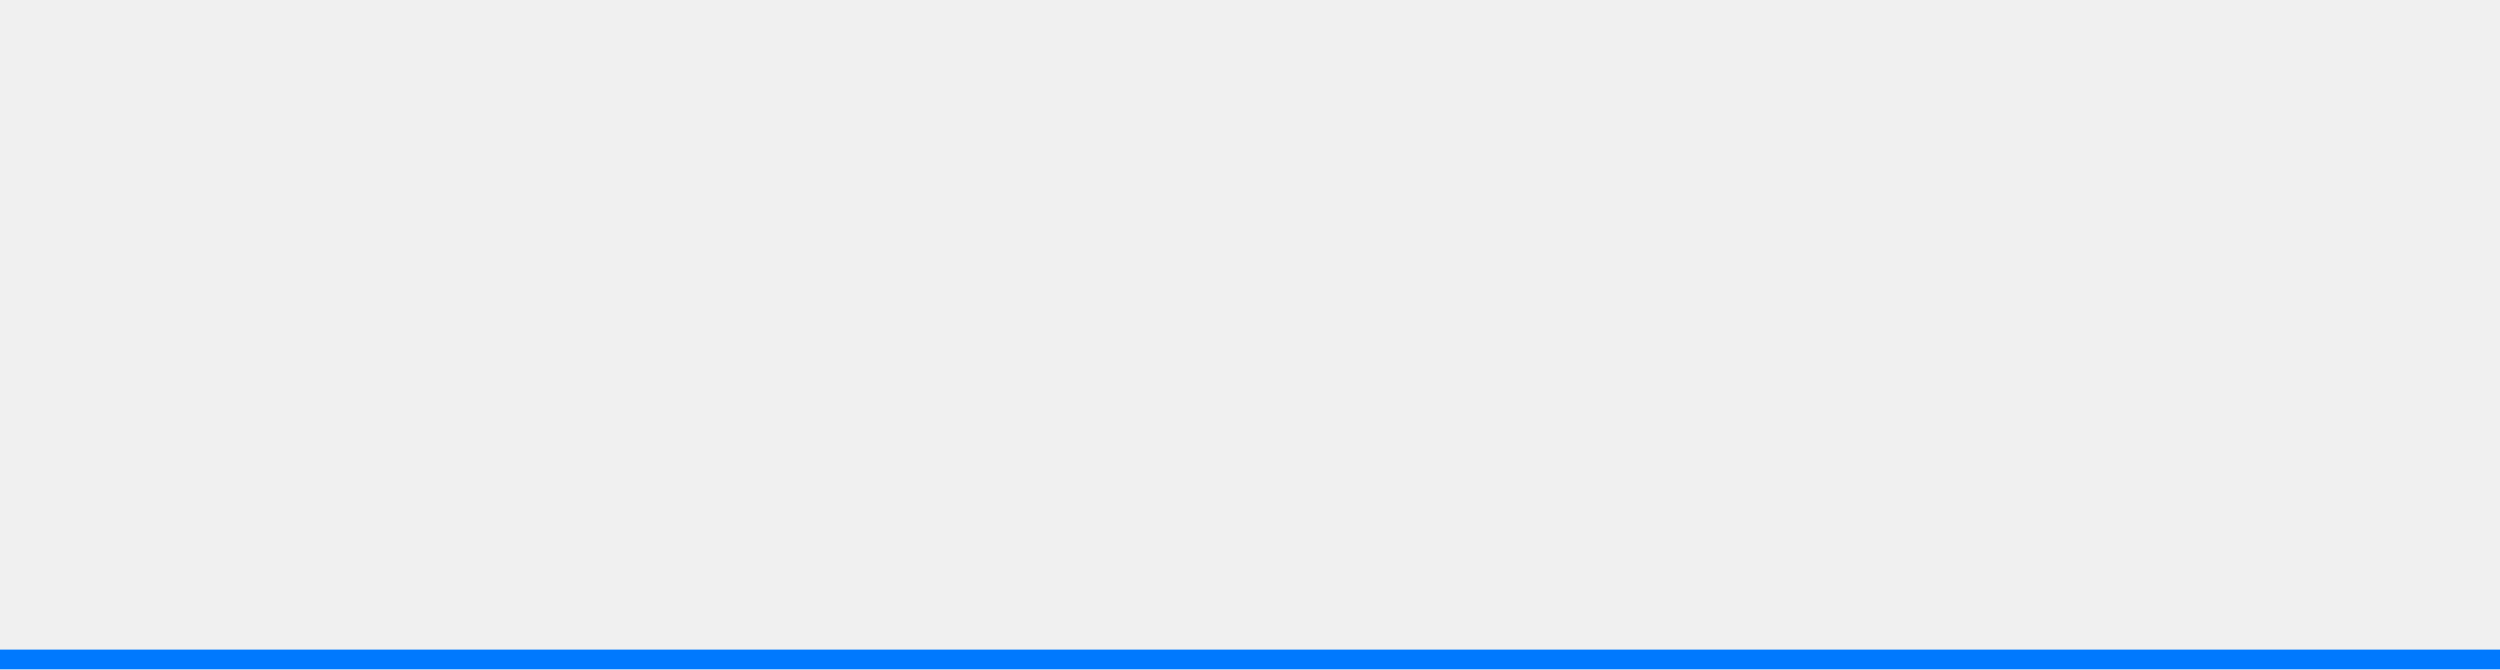
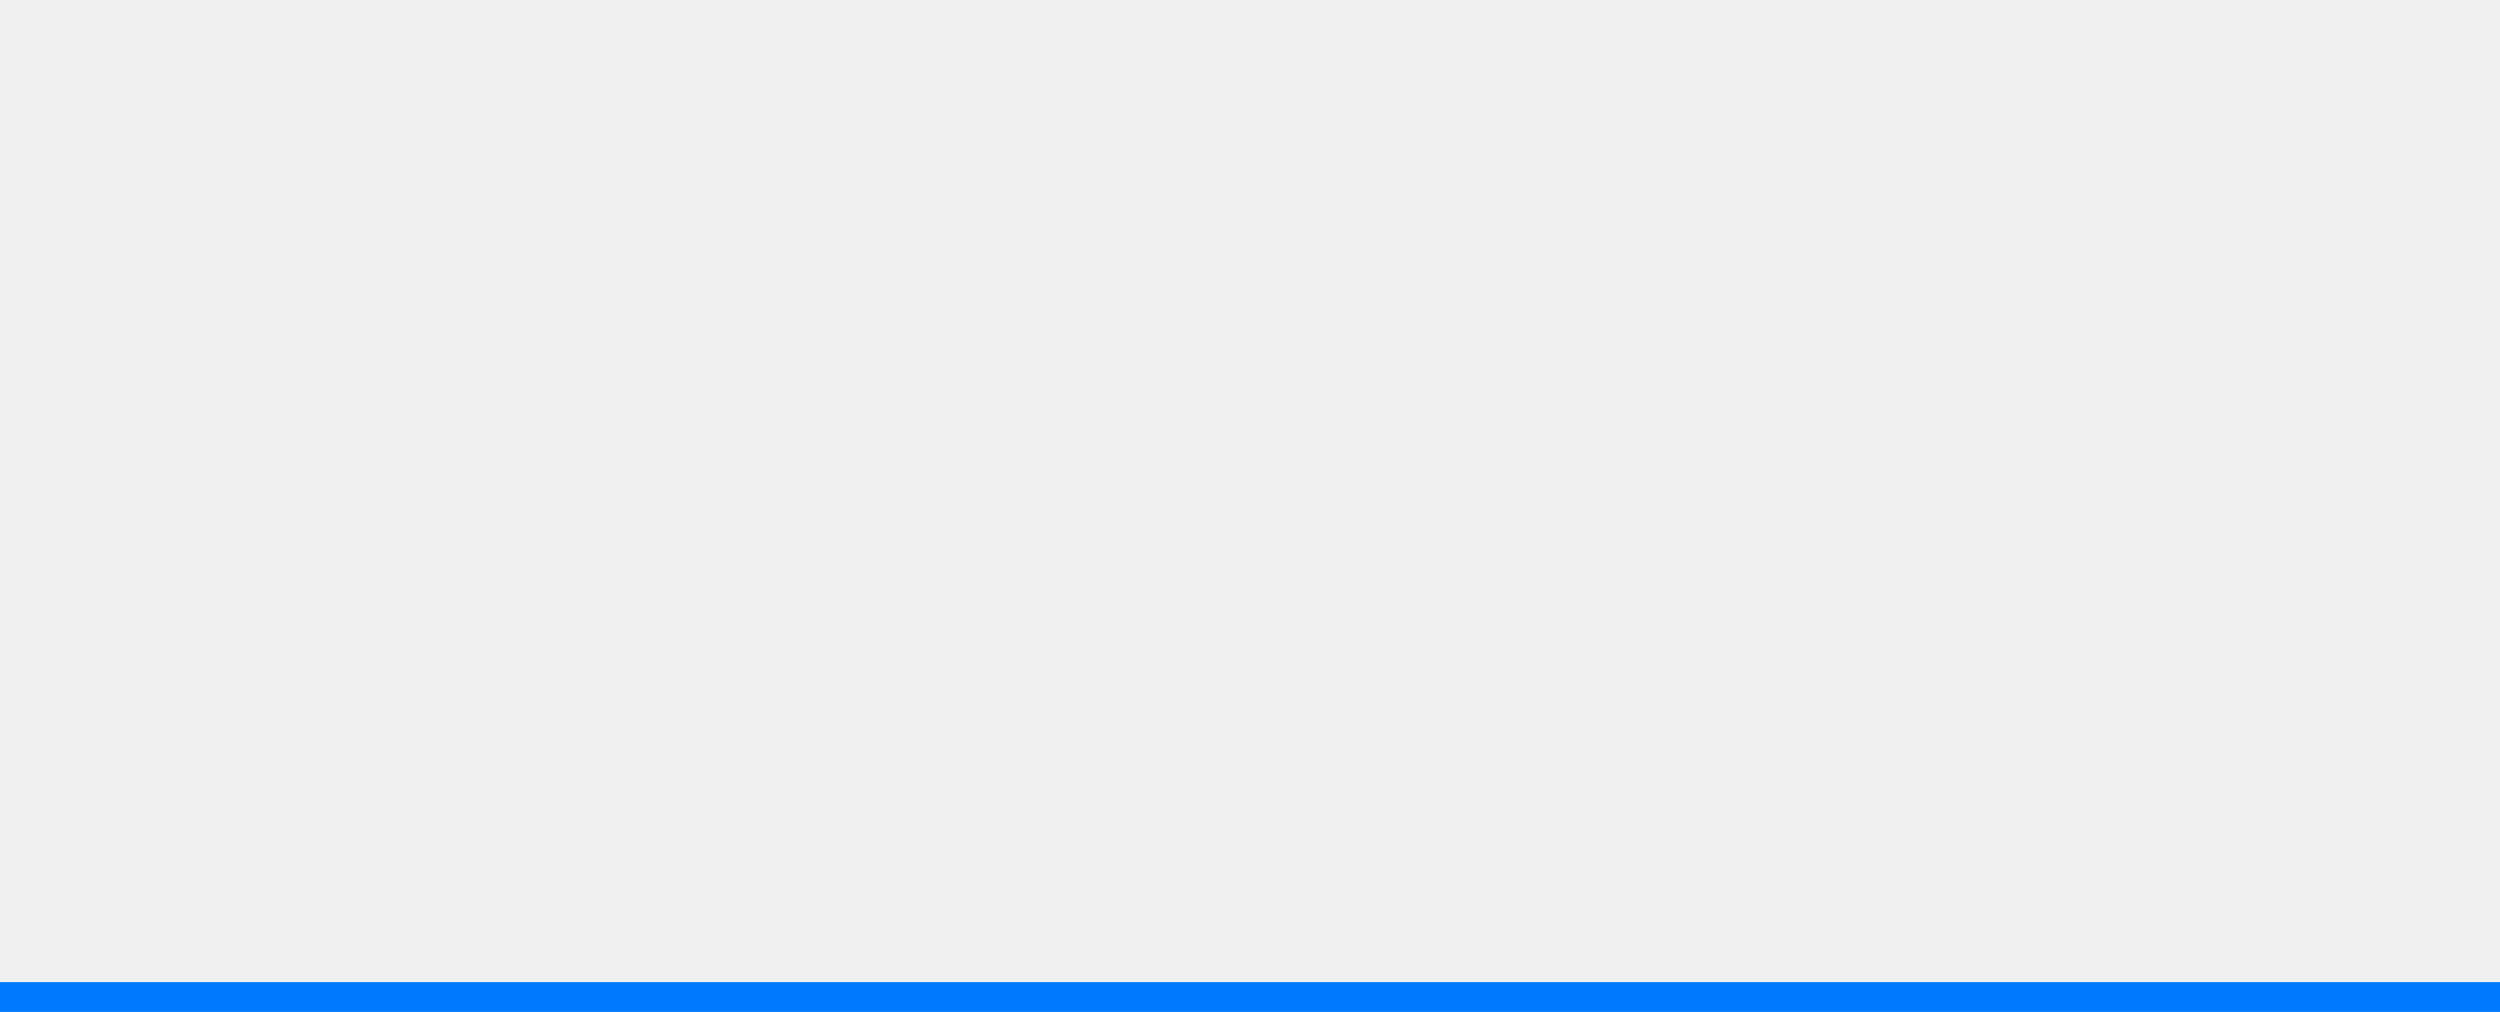
- <svg xmlns="http://www.w3.org/2000/svg" version="1.1" width="127px" height="34px">
-   <g transform="matrix(1 0 0 1 -269 -3 )">
-     <path d="M 269 3  L 396 3  L 396 36.5  L 269 36.5  L 269 3  Z " fill-rule="nonzero" fill="#ffffff" stroke="none" fill-opacity="0" />
-     <path d="M 396 36.5  L 269 36.5  " stroke-width="1" stroke="#0079fe" fill="none" />
+ <svg xmlns="http://www.w3.org/2000/svg" version="1.1" width="84px" height="34px">
+   <g transform="matrix(1 0 0 1 -187 -3 )">
+     <path d="M 187 3  L 271 3  L 271 36.5  L 187 36.5  L 187 3  Z " fill-rule="nonzero" fill="#ffffff" stroke="none" fill-opacity="0" />
+     <path d="M 271 36.5  L 187 36.5  " stroke-width="1" stroke="#0079fe" fill="none" />
  </g>
</svg>
